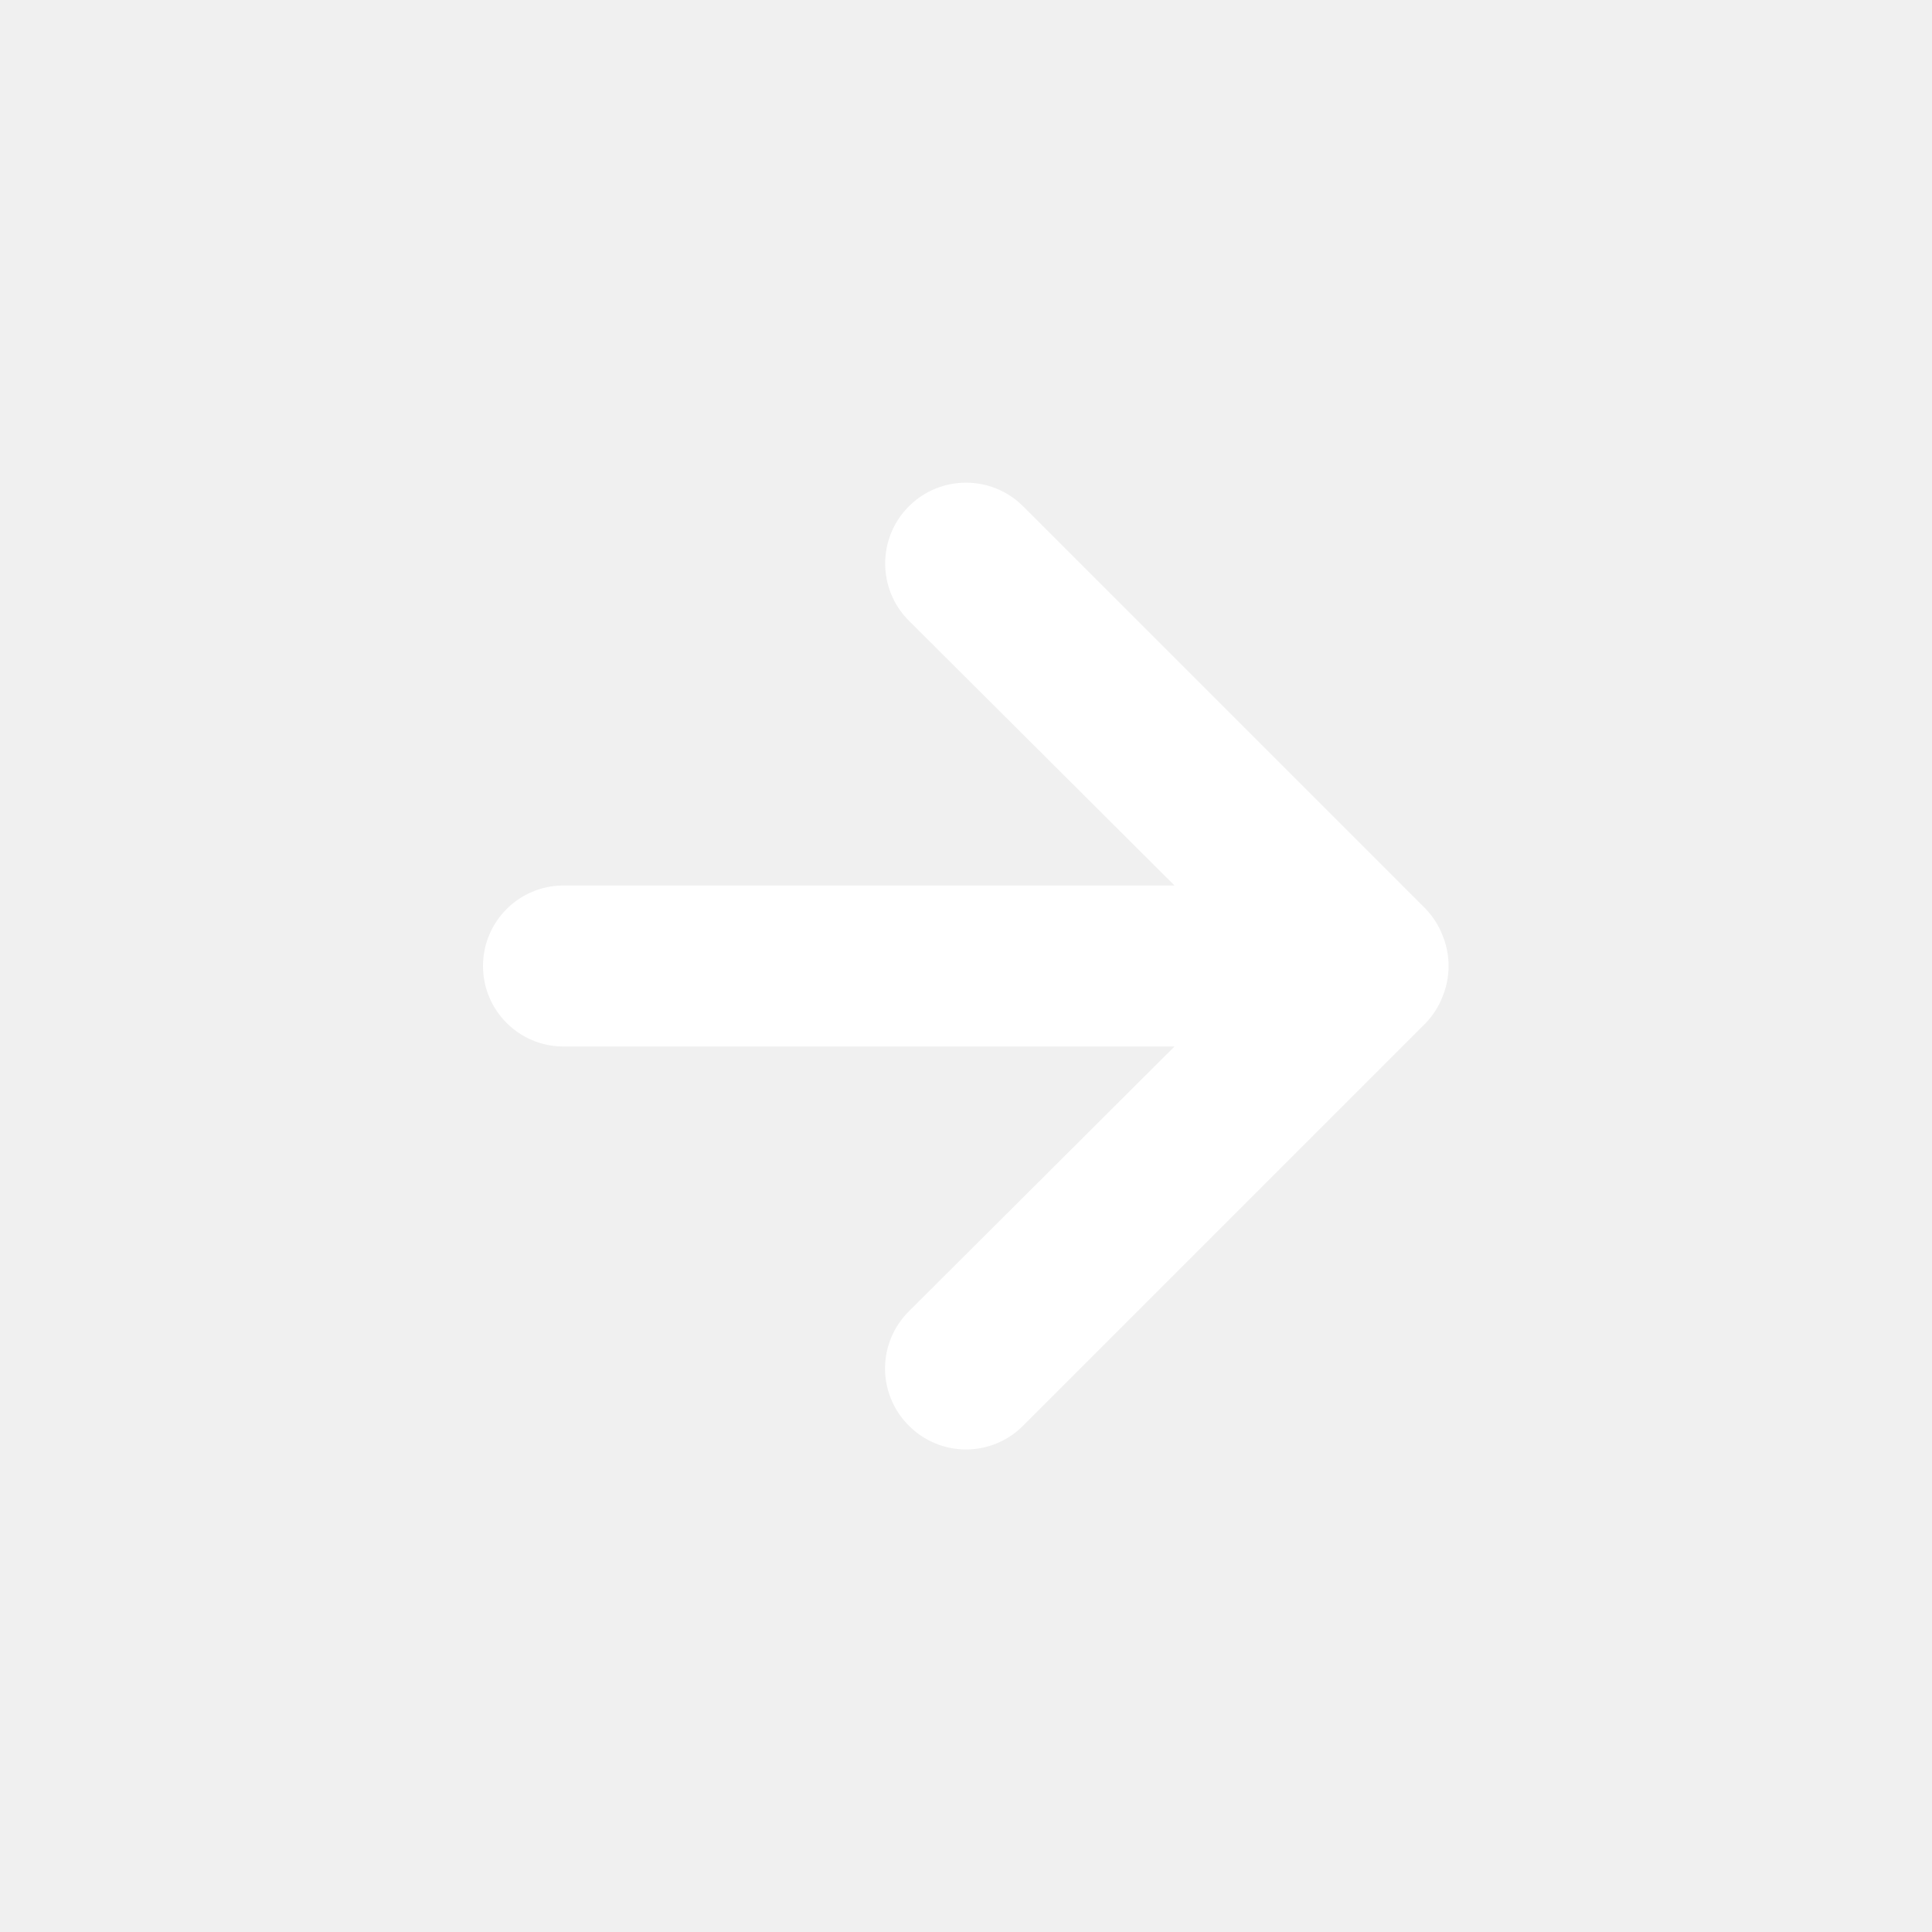
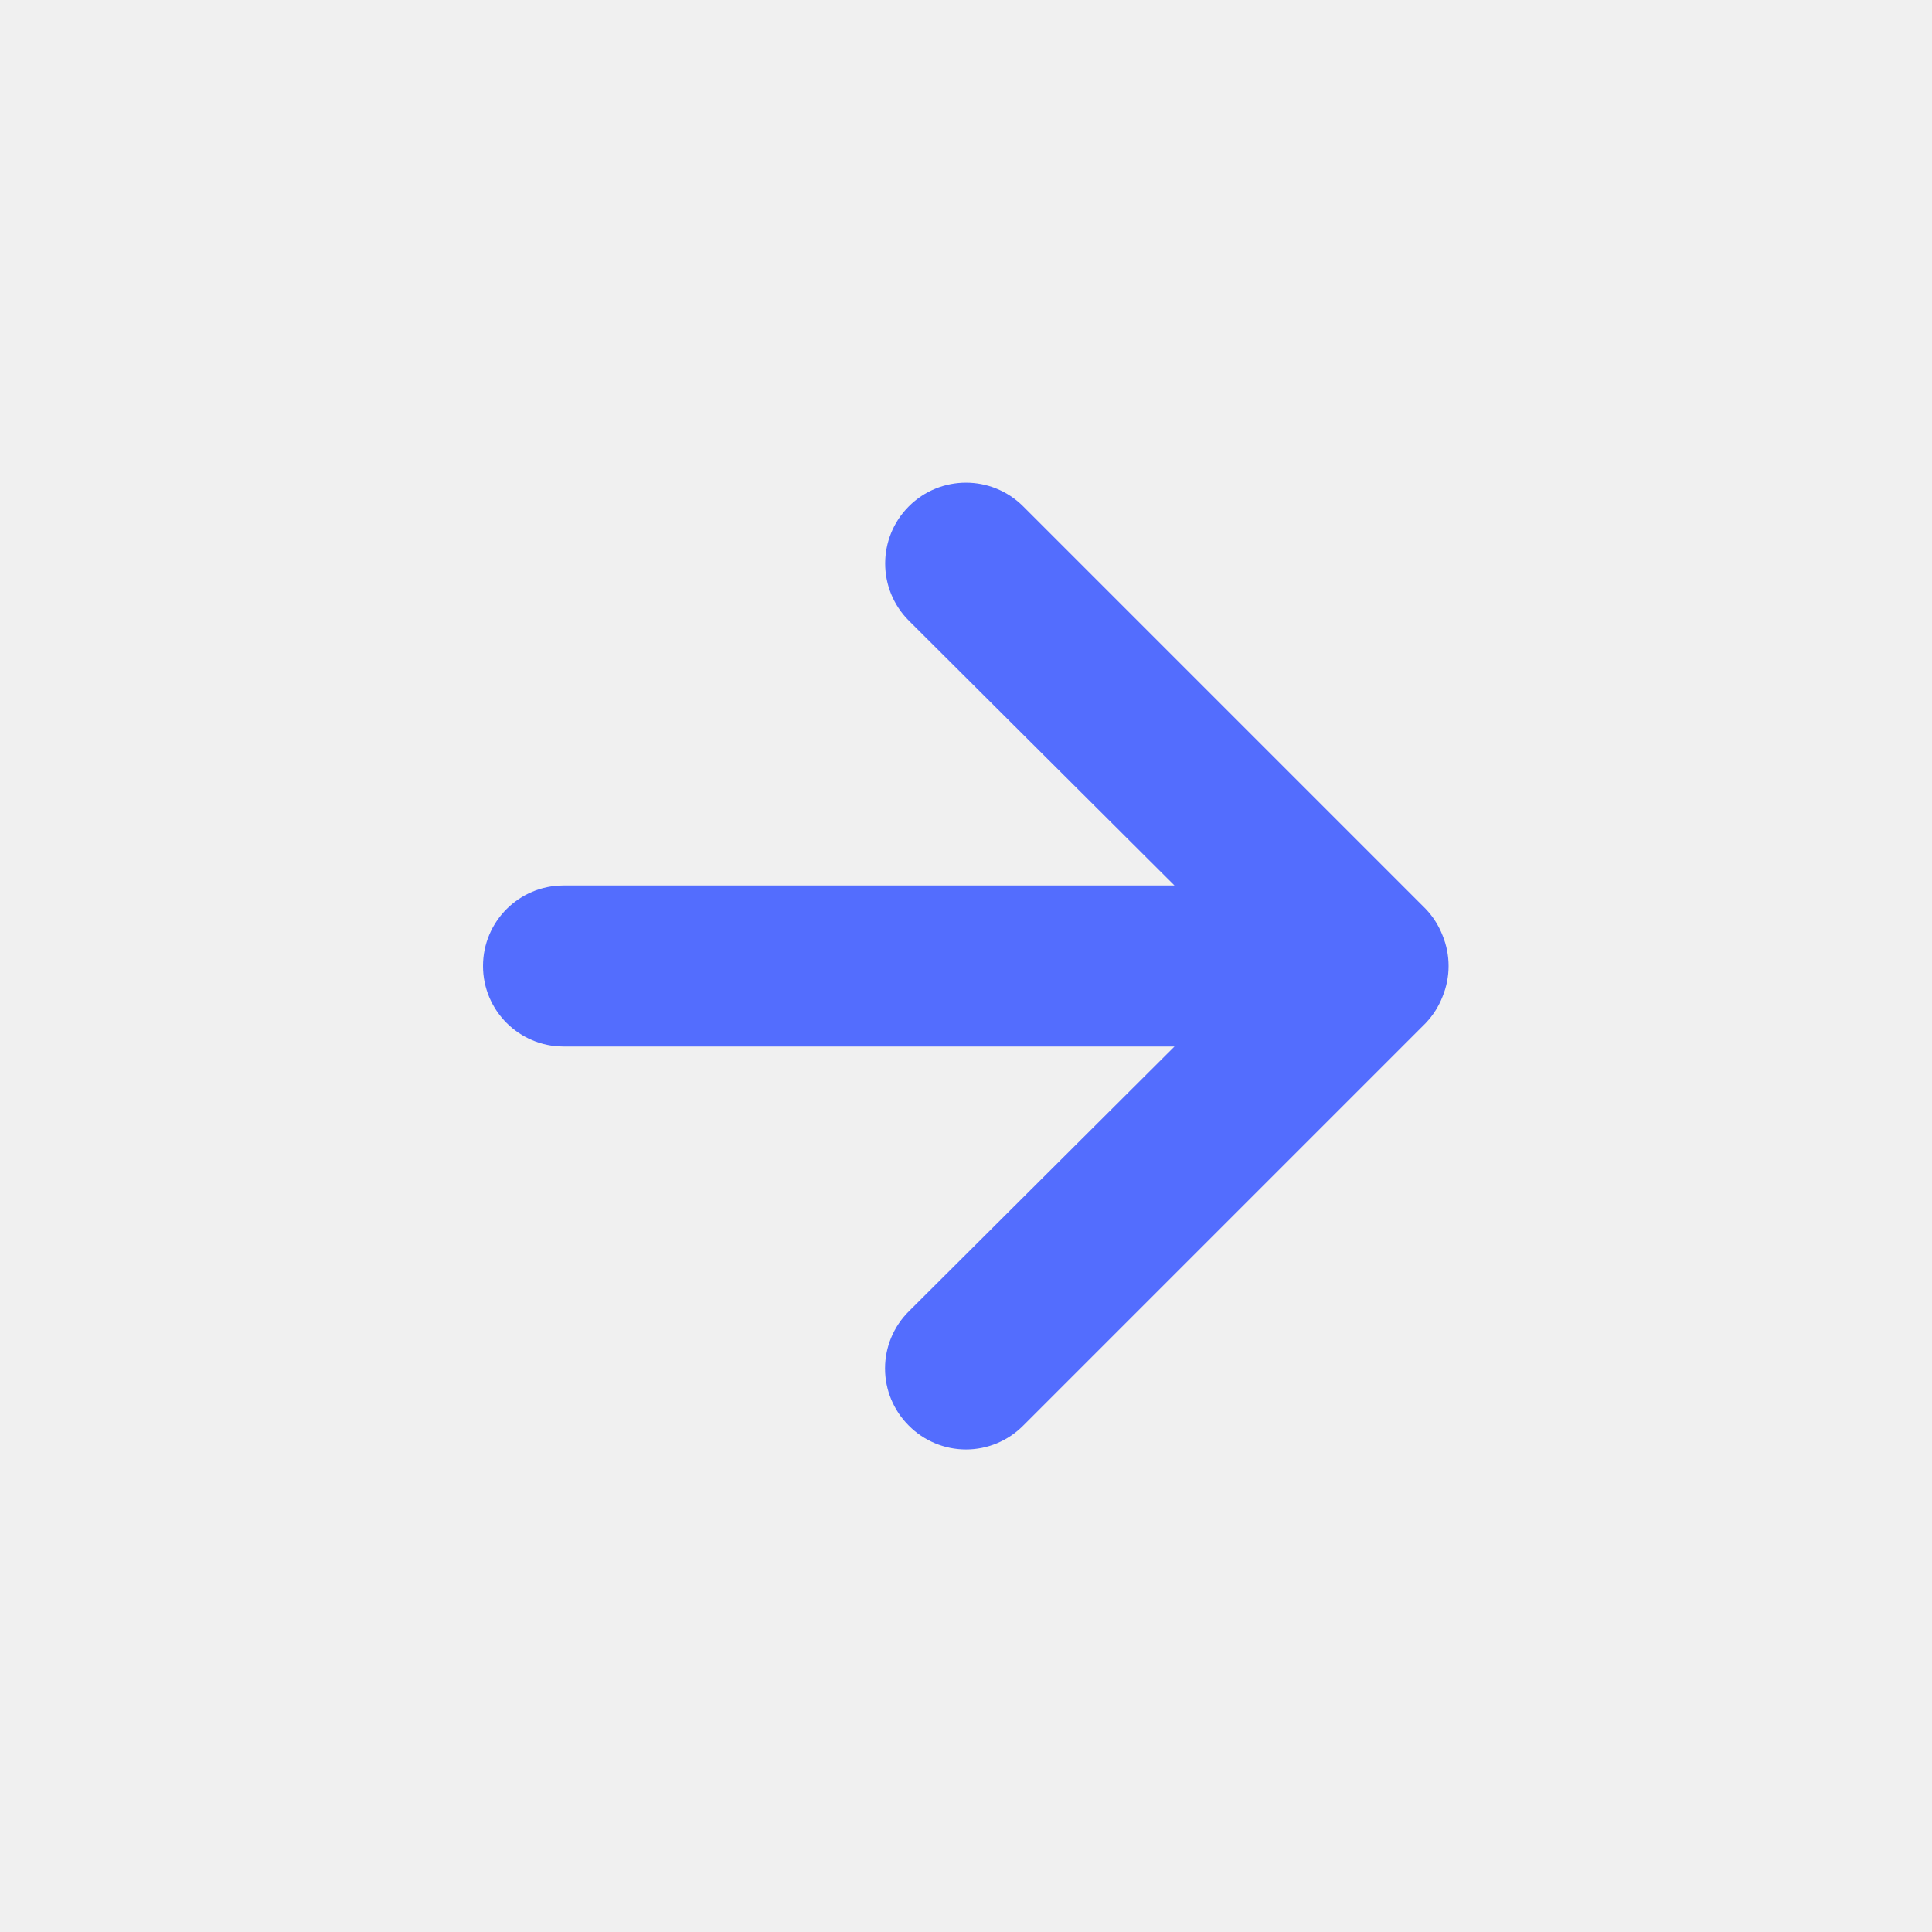
<svg xmlns="http://www.w3.org/2000/svg" data-name="Layer 1" viewBox="0 0 24 24">
-   <path fill="#FFFFFF" d="M17.92 11.62a1 1 0 00-.21-.33l-5-5a1 1 0 00-1.42 1.42l3.3 3.29H7a1 1 0 000 2h7.59l-3.3 3.29a1 1 0 000 1.42 1 1 0 001.42 0l5-5a1 1 0 00.21-.33 1 1 0 000-.76z" />
+   <path fill="#536DFE" d="M17.92 11.62a1 1 0 00-.21-.33l-5-5a1 1 0 00-1.42 1.42l3.3 3.29H7a1 1 0 000 2h7.59l-3.3 3.29a1 1 0 000 1.42 1 1 0 001.42 0l5-5a1 1 0 00.21-.33 1 1 0 000-.76z" />
</svg>
